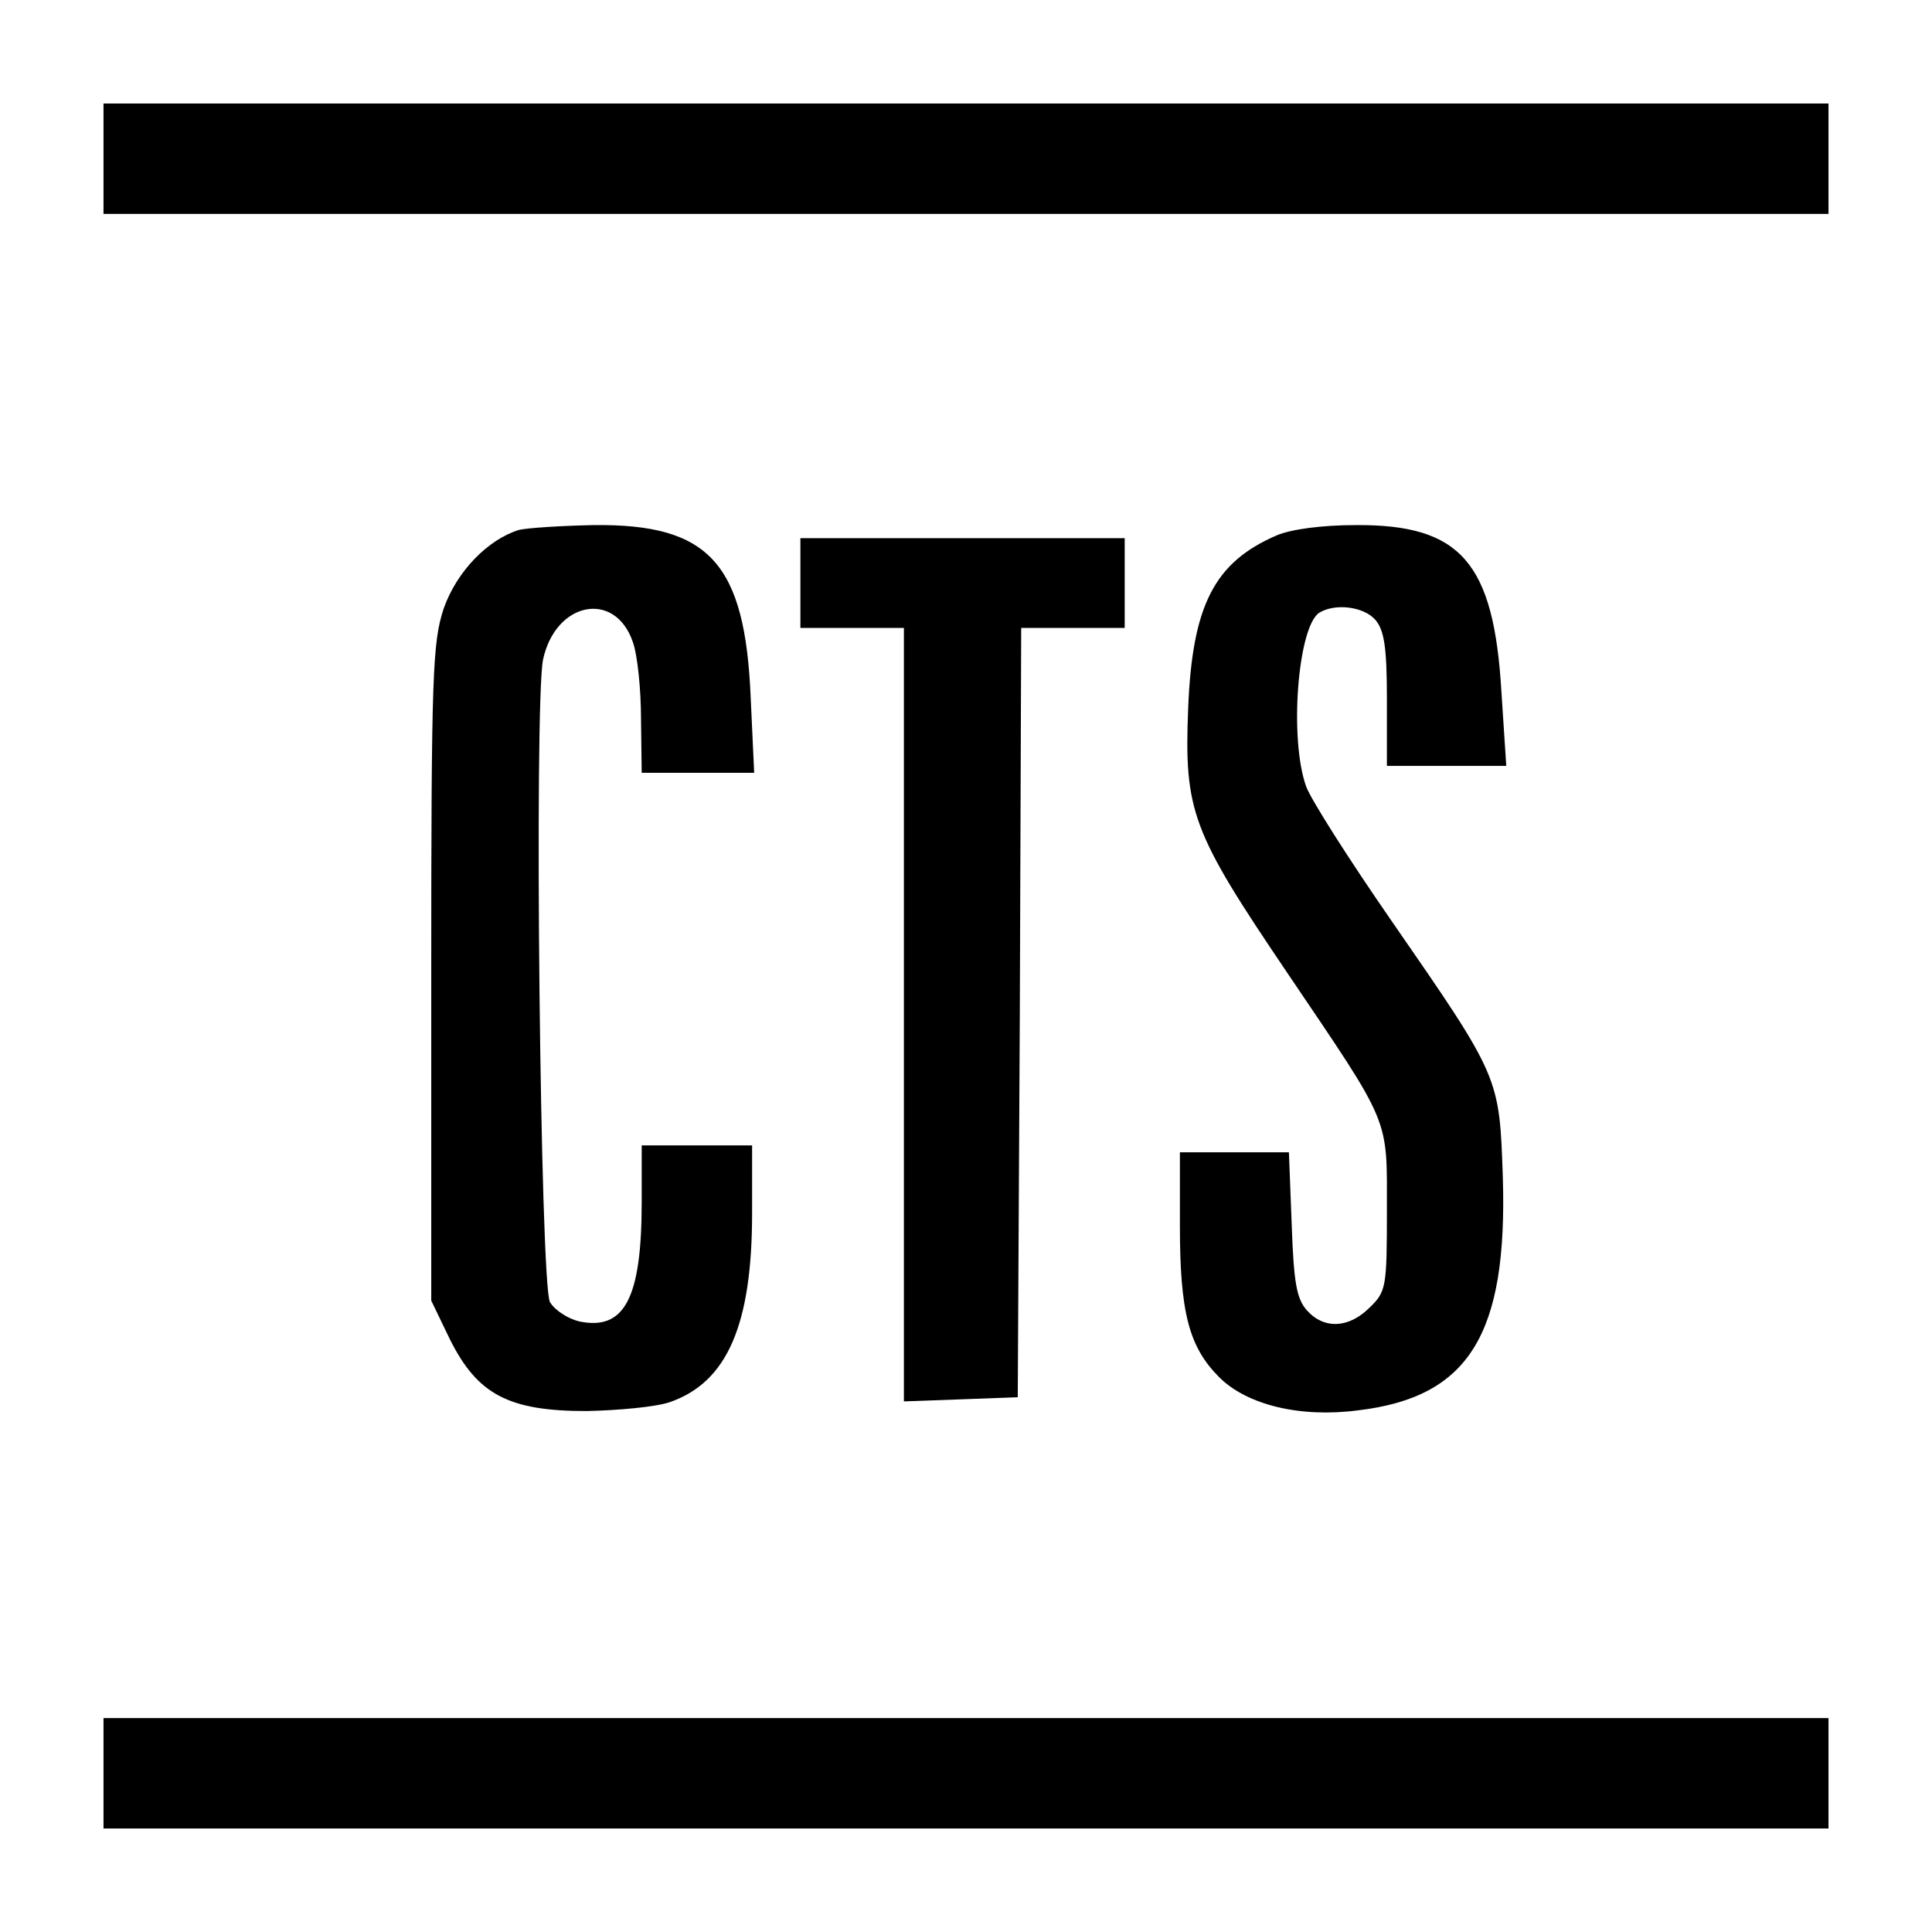
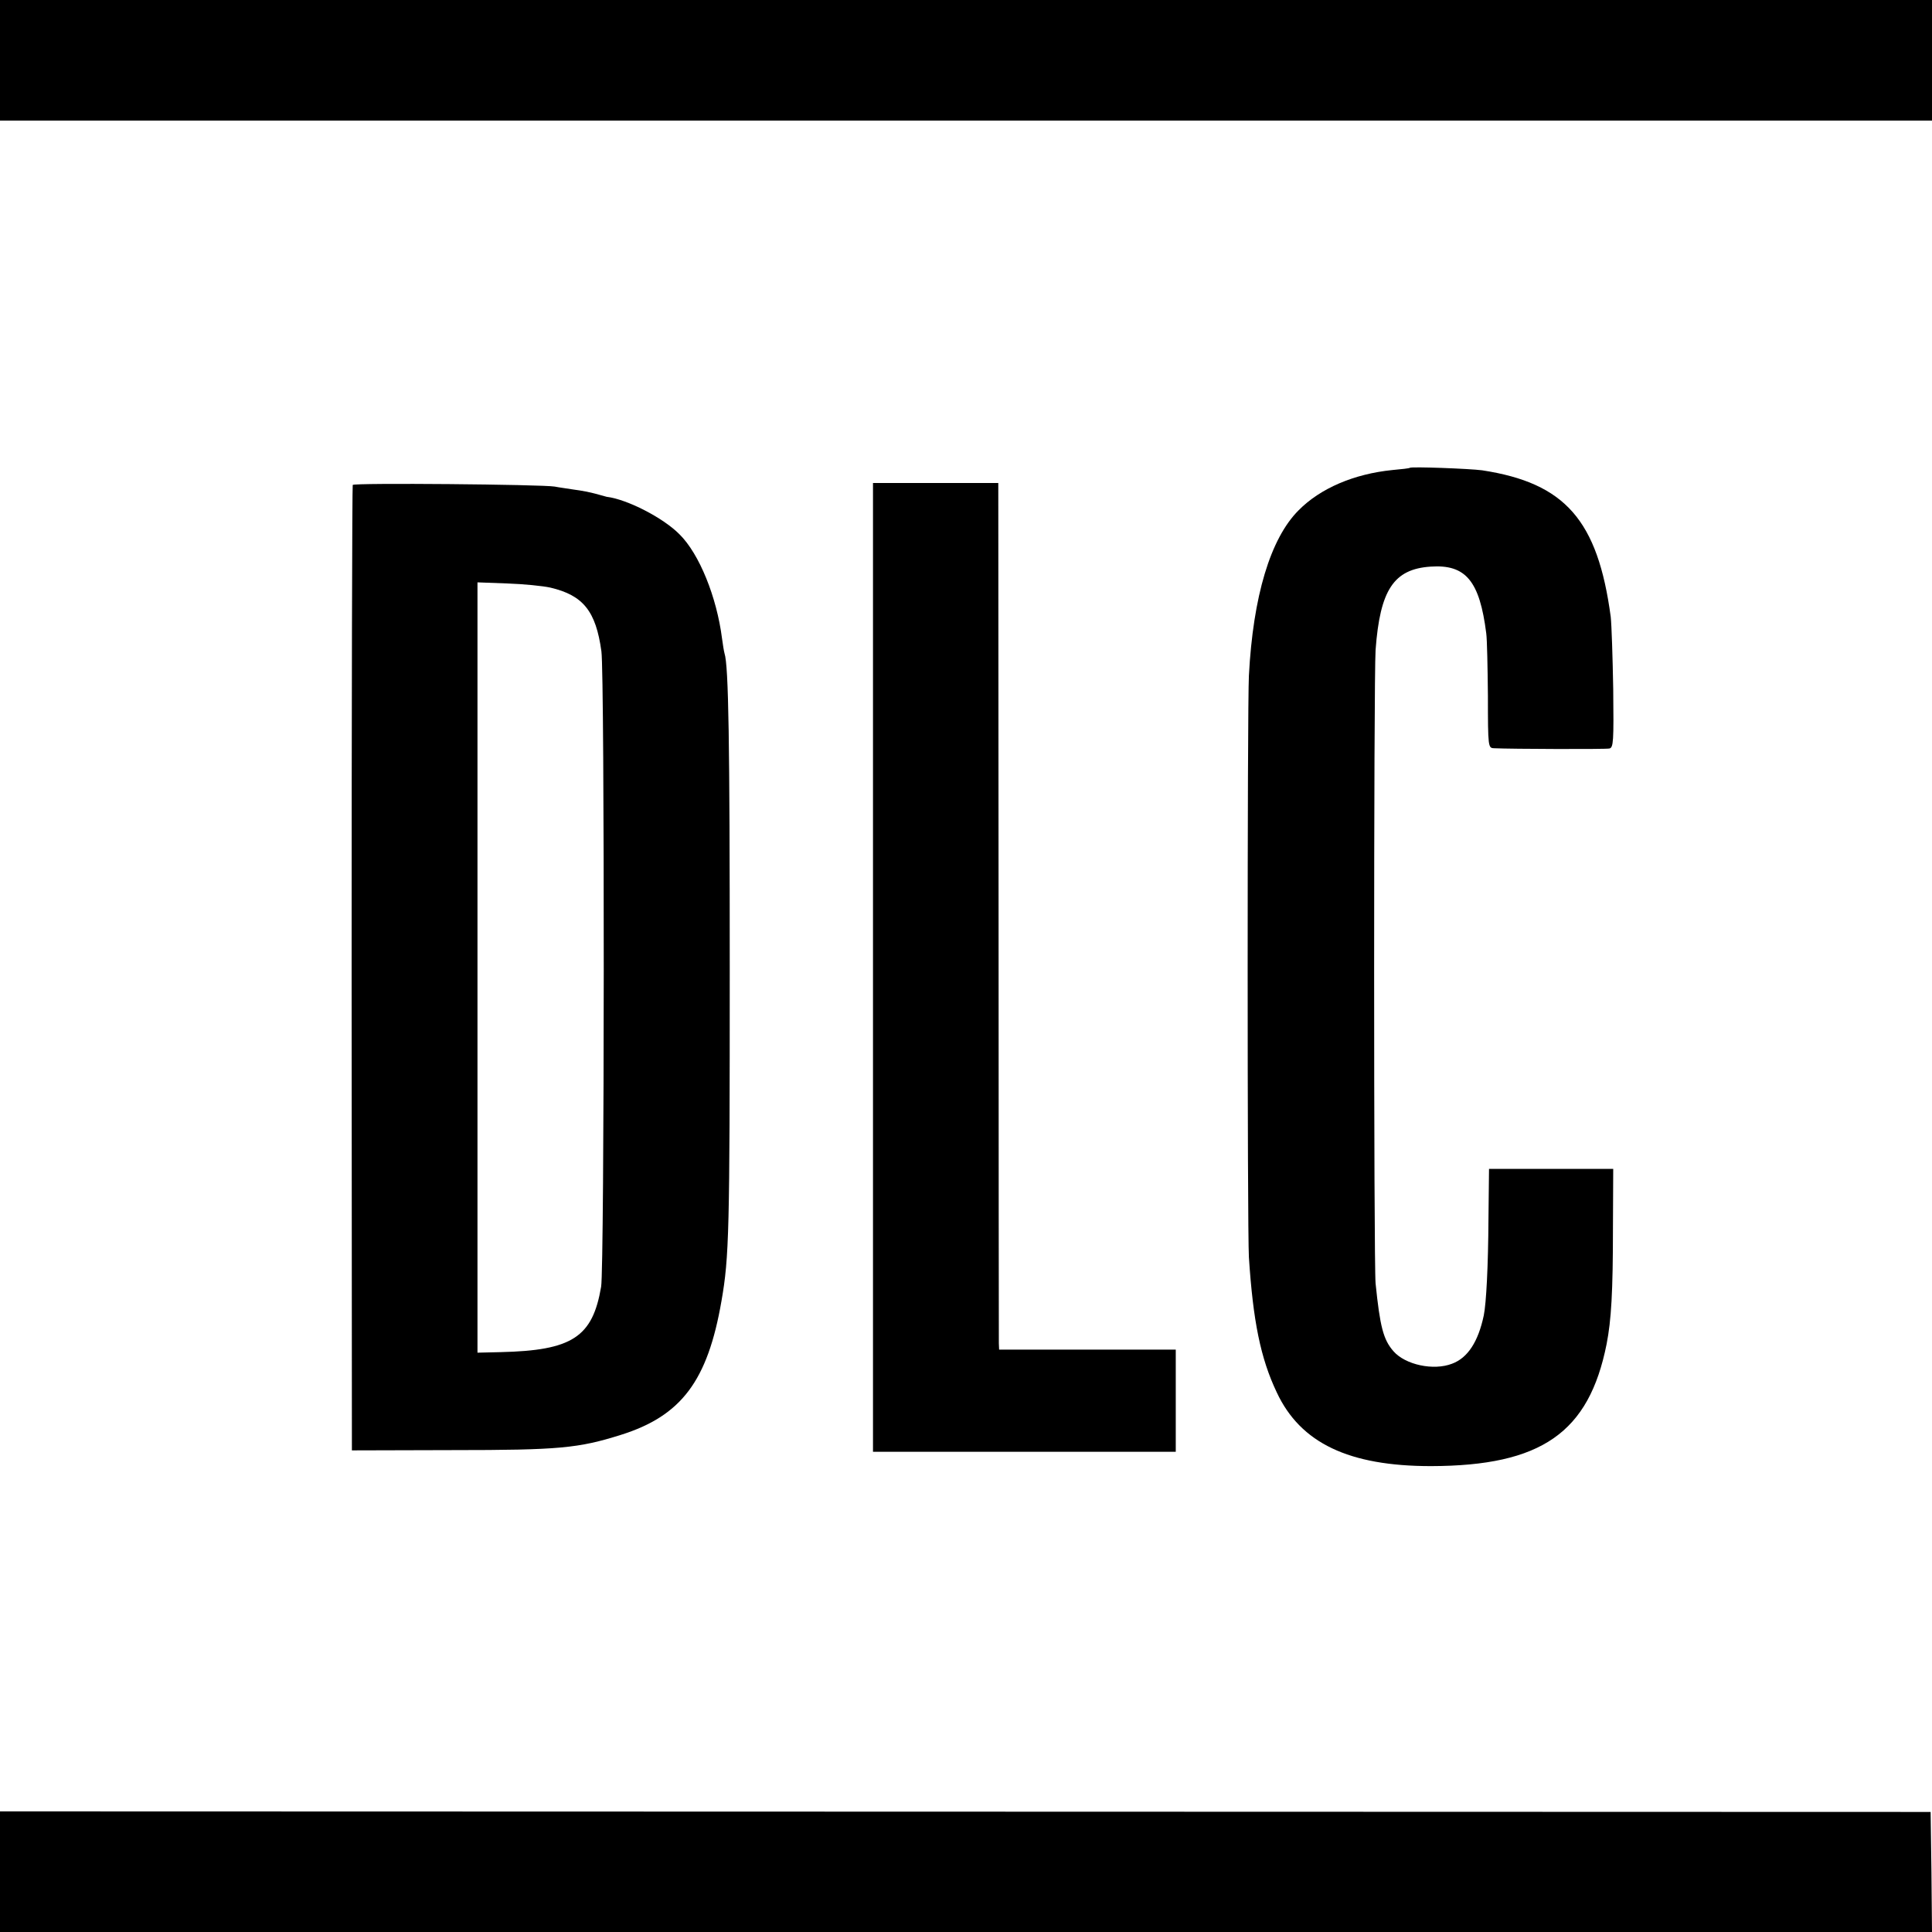
- <svg xmlns="http://www.w3.org/2000/svg" version="1.0" width="280pt" height="280pt" viewBox="0 0 280 280" preserveAspectRatio="xMidYMid meet">
-   <g transform="translate(0,280) scale(0.1,-0.1)" fill="#000000" stroke="none">
-     <path d="M150 2570 l0 -80 1250 0 1250 0 0 80 0 80 -1250 0 -1250 0 0 -80z" />
-     <path d="M752 2032 c-45 -14 -90 -60 -109 -114 -16 -49 -18 -93 -18 -528 l0 -475 27 -56 c40 -80 85 -104 198 -104 47 1 101 6 121 13 83 29 119 112 119 274 l0 98 -80 0 -80 0 0 -82 c0 -140 -25 -187 -91 -173 -16 4 -35 16 -42 28 -14 26 -23 866 -10 931 18 84 104 101 130 26 7 -19 12 -70 12 -112 l1 -78 81 0 82 0 -5 108 c-8 196 -60 253 -228 251 -47 -1 -95 -4 -108 -7z" />
-     <path d="M1850 2024 c-90 -39 -122 -101 -128 -250 -6 -150 5 -179 143 -383 152 -225 145 -208 145 -346 0 -110 -1 -117 -25 -140 -30 -30 -66 -32 -91 -4 -15 17 -19 40 -22 125 l-4 104 -79 0 -79 0 0 -106 c0 -126 13 -176 57 -220 40 -40 117 -59 201 -48 161 19 217 110 210 338 -5 146 -4 144 -161 371 -61 88 -117 176 -124 195 -25 70 -12 232 19 252 23 14 64 9 81 -10 13 -15 17 -39 17 -115 l0 -97 87 0 86 0 -7 107 c-11 188 -59 243 -211 242 -49 0 -94 -6 -115 -15z" />
-     <path d="M1160 1955 l0 -65 75 0 75 0 0 -560 0 -561 83 3 82 3 3 558 2 557 75 0 75 0 0 65 0 65 -235 0 -235 0 0 -65z" />
-     <path d="M150 230 l0 -80 1250 0 1250 0 0 80 0 80 -1250 0 -1250 0 0 -80z" />
+ <svg xmlns="http://www.w3.org/2000/svg" version="1.0" width="700pt" height="700pt" viewBox="0 0 700 700" preserveAspectRatio="xMidYMid meet">
+   <g transform="translate(0,700) scale(0.1,-0.1)" fill="#000000" stroke="none">
+     <path d="M0 6781 l0 -218 3500 0 3500 0 0 218 0 219 -3500 0 -3500 0 0 -219z" />
+     <path d="M5108 5305 c-2 -2 -30 -5 -63 -8 -139 -14 -261 -66 -340 -146 -102 -102 -165 -311 -180 -599 -6 -116 -6 -2005 0 -2107 15 -231 42 -366 101 -490 86 -184 262 -267 559 -267 400 1 572 121 636 442 17 87 23 189 23 420 l1 215 -225 0 -225 0 -2 -180 c-1 -173 -8 -307 -17 -351 -20 -95 -58 -154 -115 -175 -67 -26 -169 -4 -212 45 -37 42 -49 89 -65 246 -7 74 -7 2193 0 2295 16 218 66 293 199 302 128 9 178 -52 202 -242 3 -22 5 -124 6 -227 0 -186 1 -188 22 -189 63 -3 404 -4 418 -1 15 3 16 26 14 215 -2 117 -6 235 -9 262 -47 350 -165 485 -466 531 -45 6 -257 14 -262 9z" />
+     <path d="M1278 5243 c-2 -4 -4 -793 -4 -1753 l1 -1745 365 1 c387 0 456 7 609 55 220 69 315 196 365 485 28 160 30 254 30 1204 0 818 -4 1098 -19 1143 -2 7 -6 31 -9 54 -19 149 -82 306 -154 377 -59 60 -190 127 -264 136 -4 1 -22 6 -40 11 -18 5 -53 12 -78 15 -24 4 -56 8 -70 11 -48 8 -728 14 -732 6z m716 -372 c119 -28 165 -85 185 -231 12 -86 11 -2234 -1 -2302 -31 -183 -105 -231 -364 -237 l-84 -2 0 1396 0 1395 108 -4 c59 -2 129 -9 156 -15z" />
+     <path d="M3163 3495 l0 -1755 549 0 548 0 0 185 0 185 -320 0 -320 0 -1 23 c0 12 -1 718 -1 1570 l-1 1547 -227 0 -227 0 0 -1755z" />
+     <path d="M0 219 l0 -219 3500 0 3500 0 -2 218 -3 217 -3497 1 -3498 1 0 -218z" />
  </g>
</svg>
